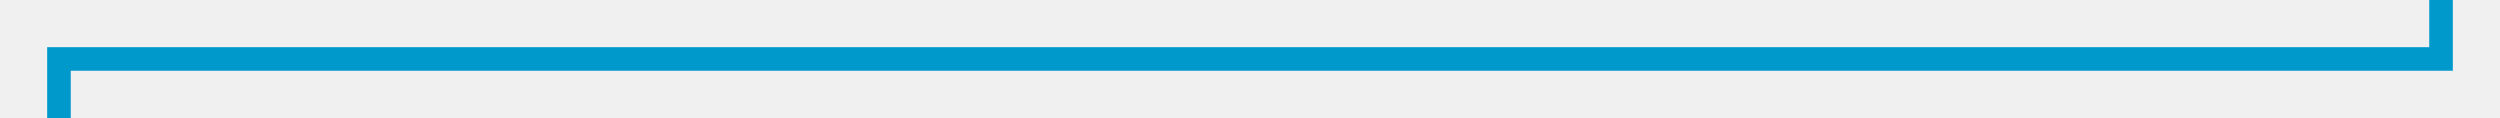
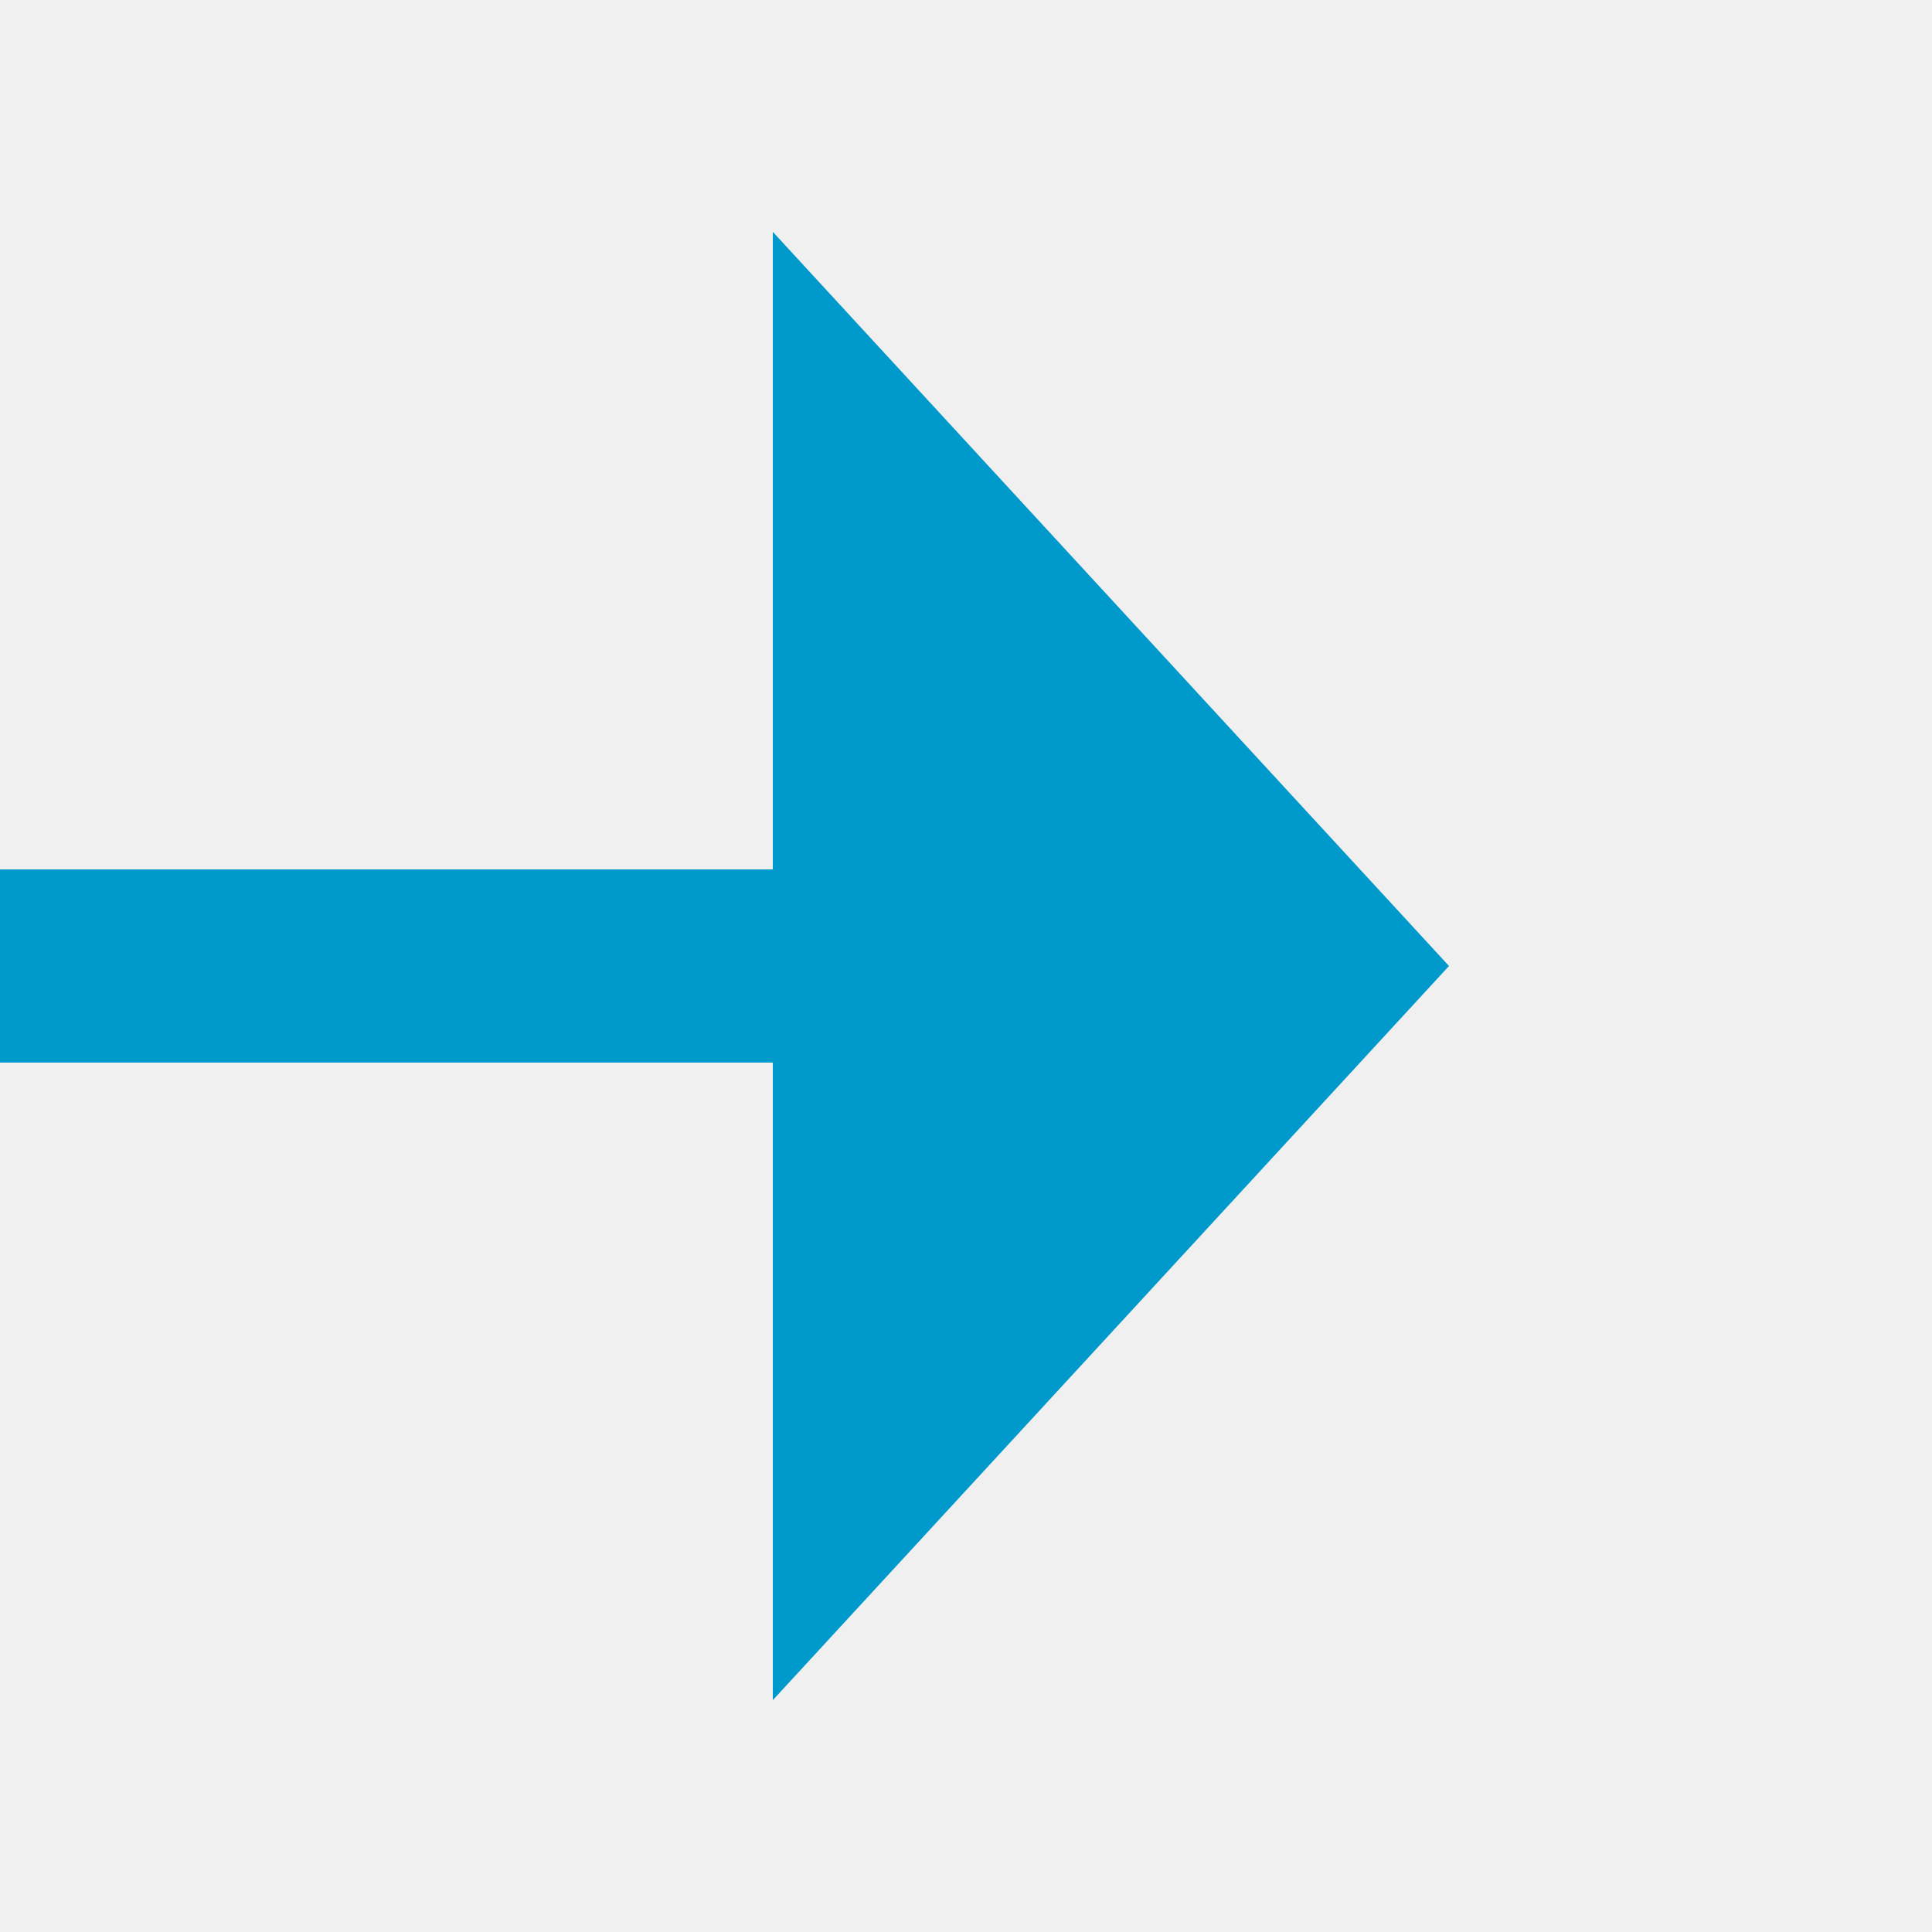
- <svg xmlns="http://www.w3.org/2000/svg" version="1.1" width="212px" height="10px" preserveAspectRatio="xMinYMid meet" viewBox="107 626  212 8">
-   <path d="M 314 610  L 314 630  L 112 630  L 112 644  " stroke-width="2" stroke="#0099cc" fill="none" />
-   <path d="M 104.4 643  L 112 650  L 119.6 643  L 104.4 643  Z " fill-rule="nonzero" fill="#0099cc" stroke="none" />
+ <svg xmlns="http://www.w3.org/2000/svg" version="1.1" width="20px" height="20px" preserveAspectRatio="xMinYMid meet" viewBox="249 475  20 18">
+   <defs>
+     <mask fill="white" id="clip232">
+       <path d="M 196.5 471  L 229.5 471  L 229.5 496  L 196.5 496  Z M 162 471  L 274 471  L 274 496  L 162 496  Z " fill-rule="evenodd" />
+     </mask>
+   </defs>
+   <path d="M 196.5 484  L 162 484  M 229.5 484  L 258 484  " stroke-width="2" stroke="#0099cc" fill="none" />
+   <path d="M 257 491.6  L 264 484  L 257 476.4  L 257 491.6  Z " fill-rule="nonzero" fill="#0099cc" stroke="none" mask="url(#clip232)" />
</svg>
